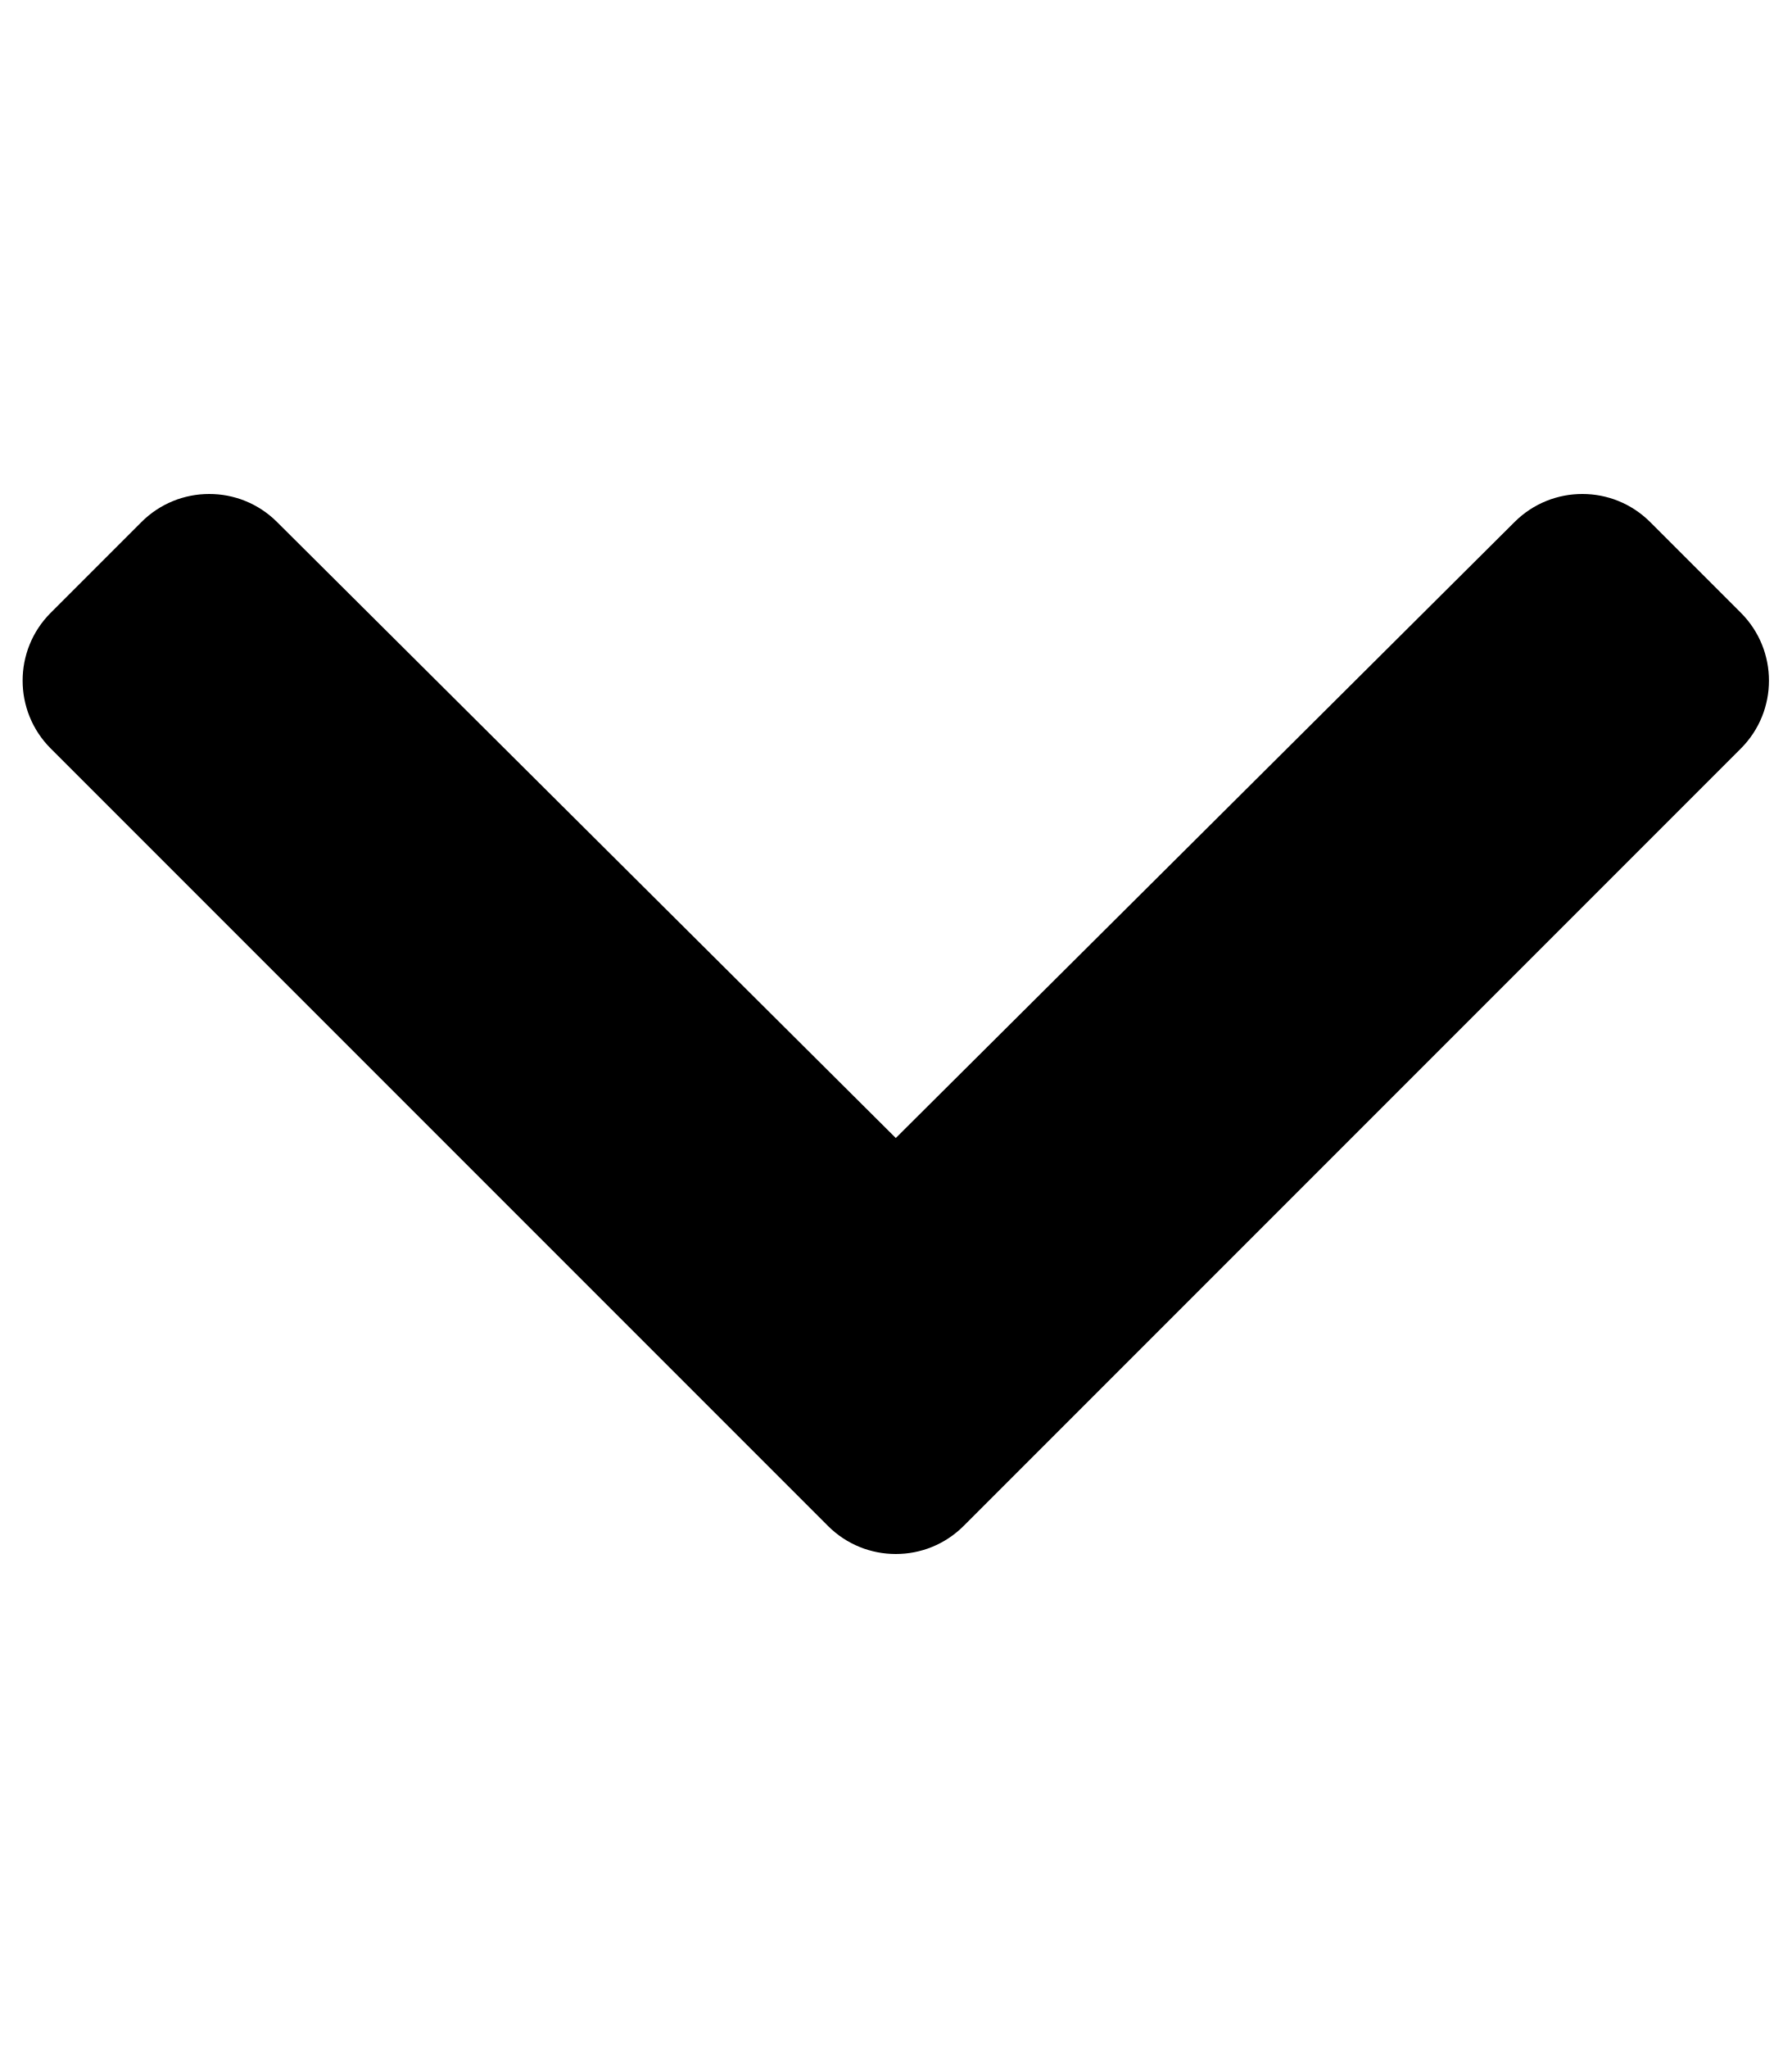
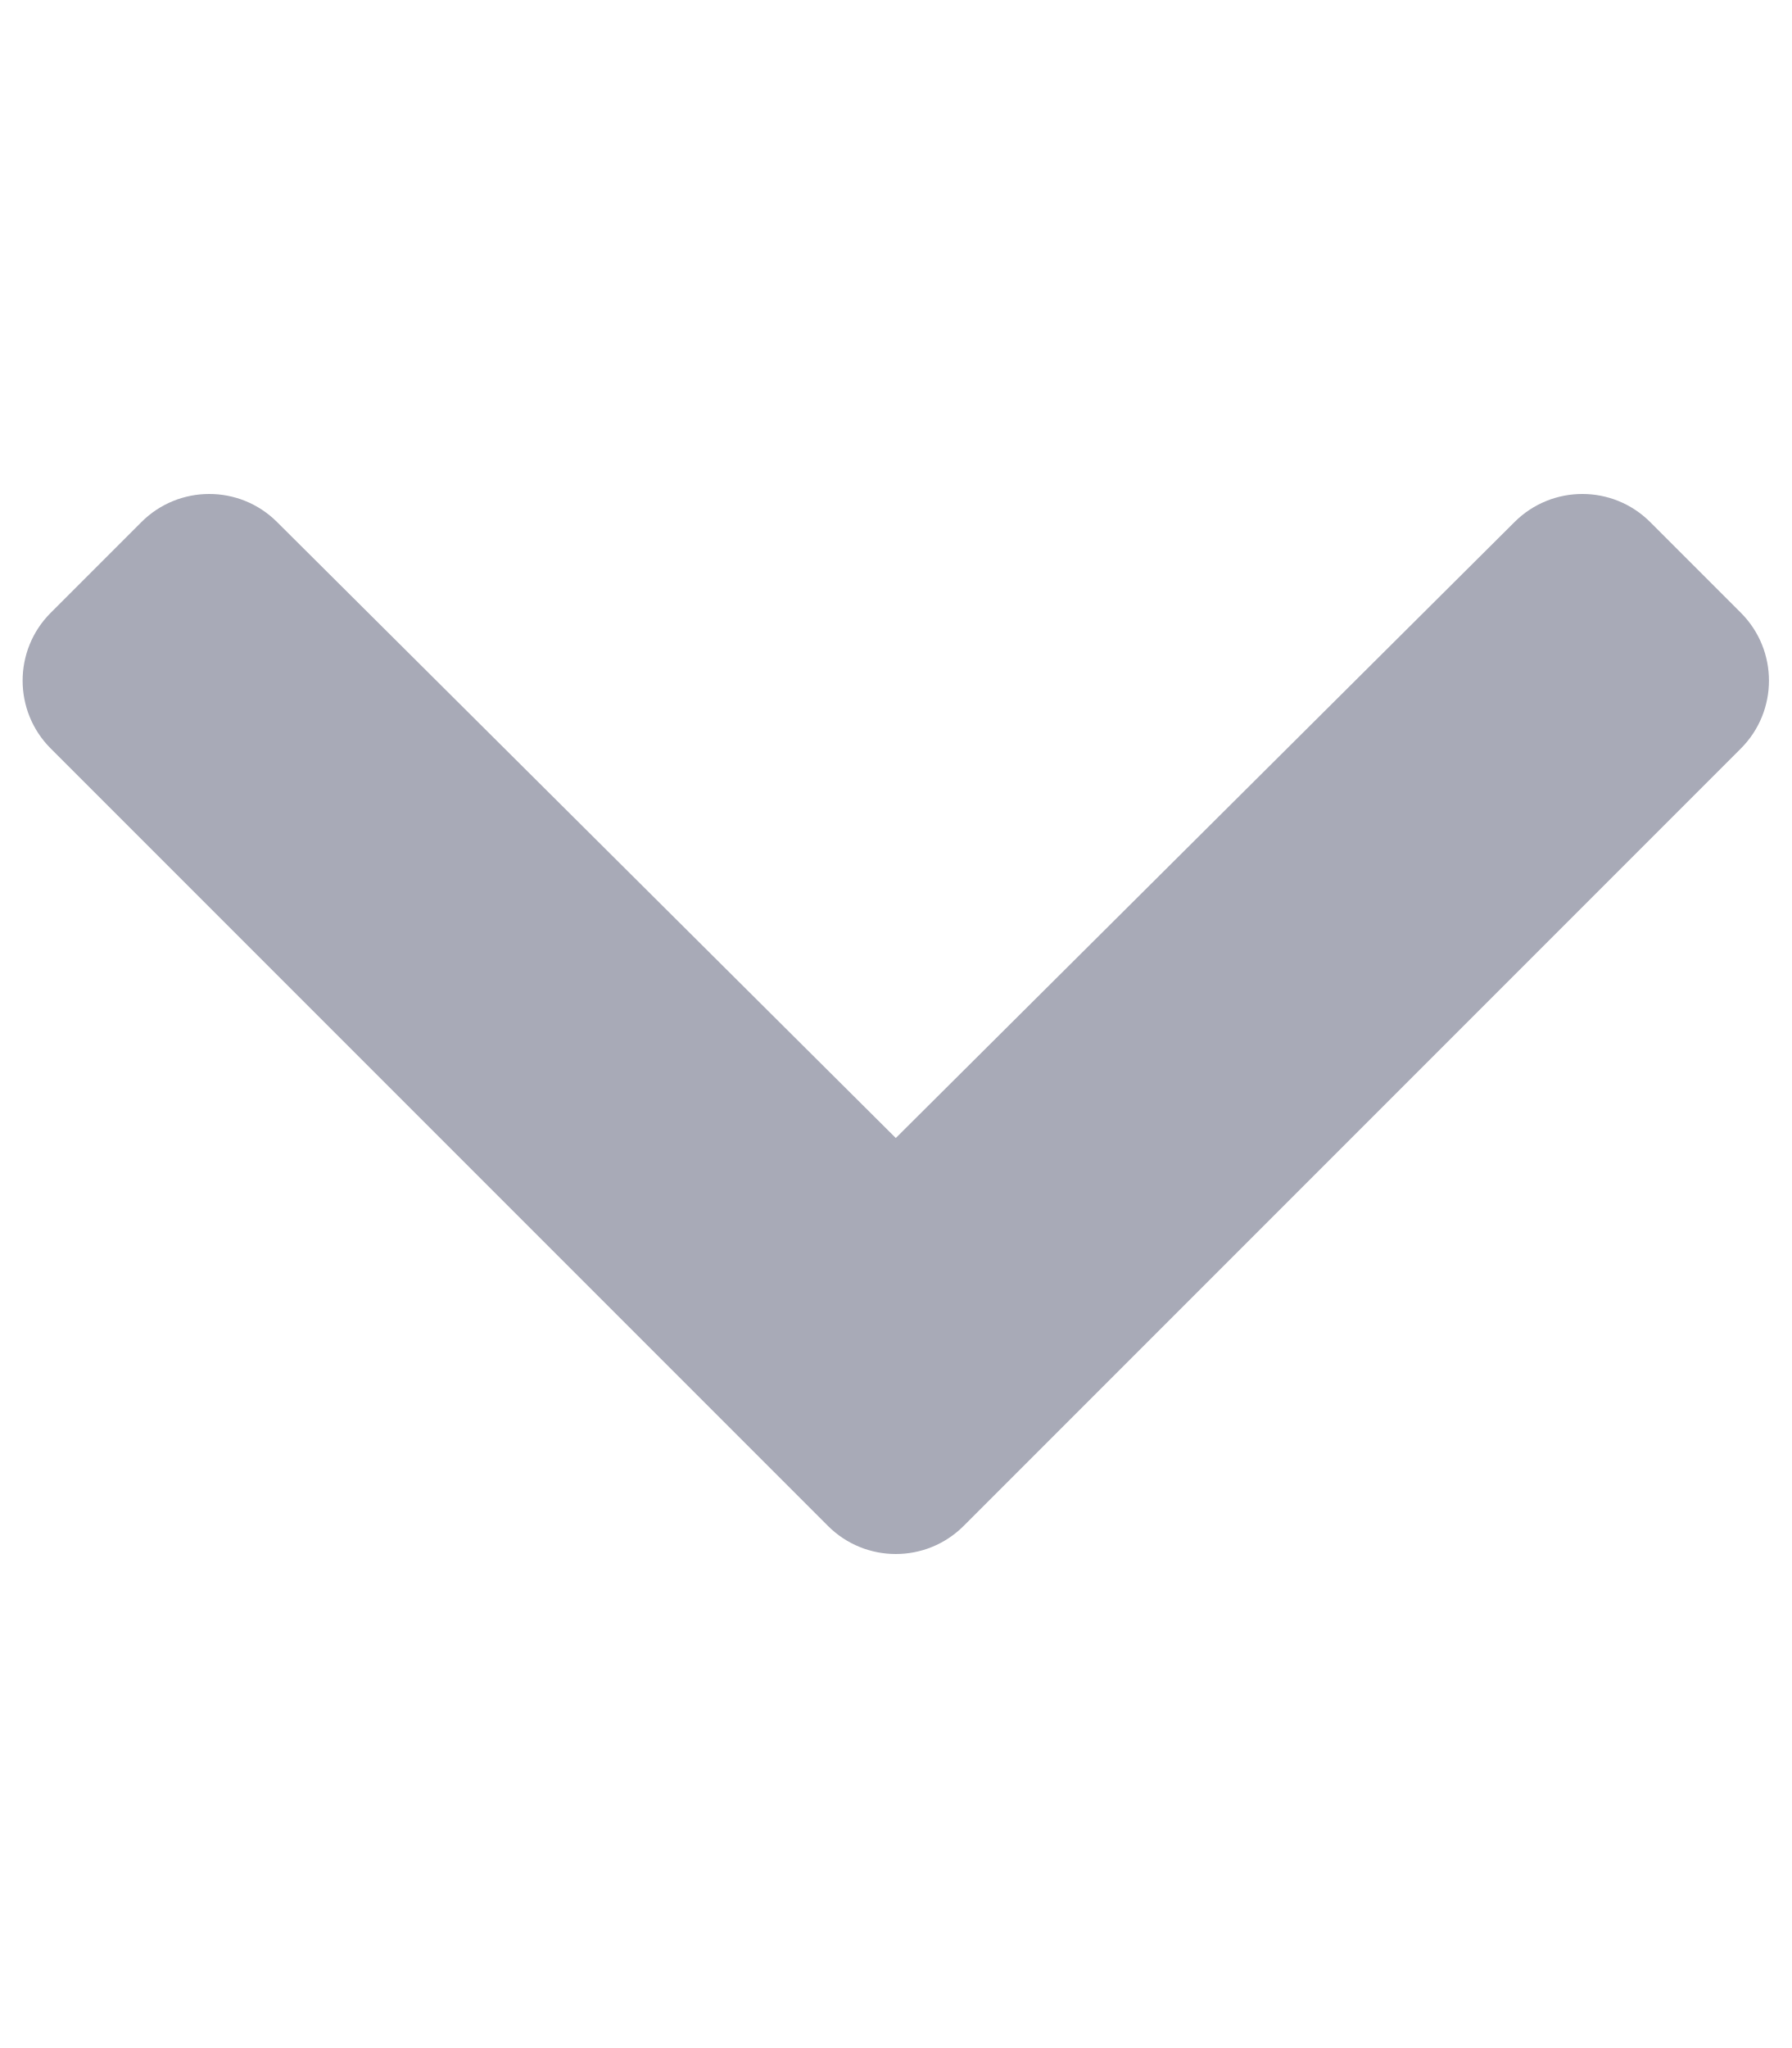
- <svg xmlns="http://www.w3.org/2000/svg" aria-hidden="true" focusable="false" data-prefix="fas" data-icon="chevron-down" class="svg-inline--fa fa-chevron-down fa-w-14" role="img" viewBox="0 0 448 512">
-   <path fill="currentColor" d="M207.029 381.476L12.686 187.132c-9.373-9.373-9.373-24.569 0-33.941l22.667-22.667c9.357-9.357 24.522-9.375 33.901-.04L224 284.505l154.745-154.021c9.379-9.335 24.544-9.317 33.901.04l22.667 22.667c9.373 9.373 9.373 24.569 0 33.941L240.971 381.476c-9.373 9.372-24.569 9.372-33.942 0z" />
+ <svg xmlns="http://www.w3.org/2000/svg" aria-hidden="true" focusable="false" data-prefix="fas" data-icon="chevron-down" class="svg-inline--fa fa-chevron-down fa-w-14" role="img" viewBox="0 0 448 512" fill="#a8aab7">
+   <path fill="#a8aab7" d="M207.029 381.476L12.686 187.132c-9.373-9.373-9.373-24.569 0-33.941l22.667-22.667c9.357-9.357 24.522-9.375 33.901-.04L224 284.505l154.745-154.021c9.379-9.335 24.544-9.317 33.901.04l22.667 22.667c9.373 9.373 9.373 24.569 0 33.941L240.971 381.476c-9.373 9.372-24.569 9.372-33.942 0z" />
</svg>
